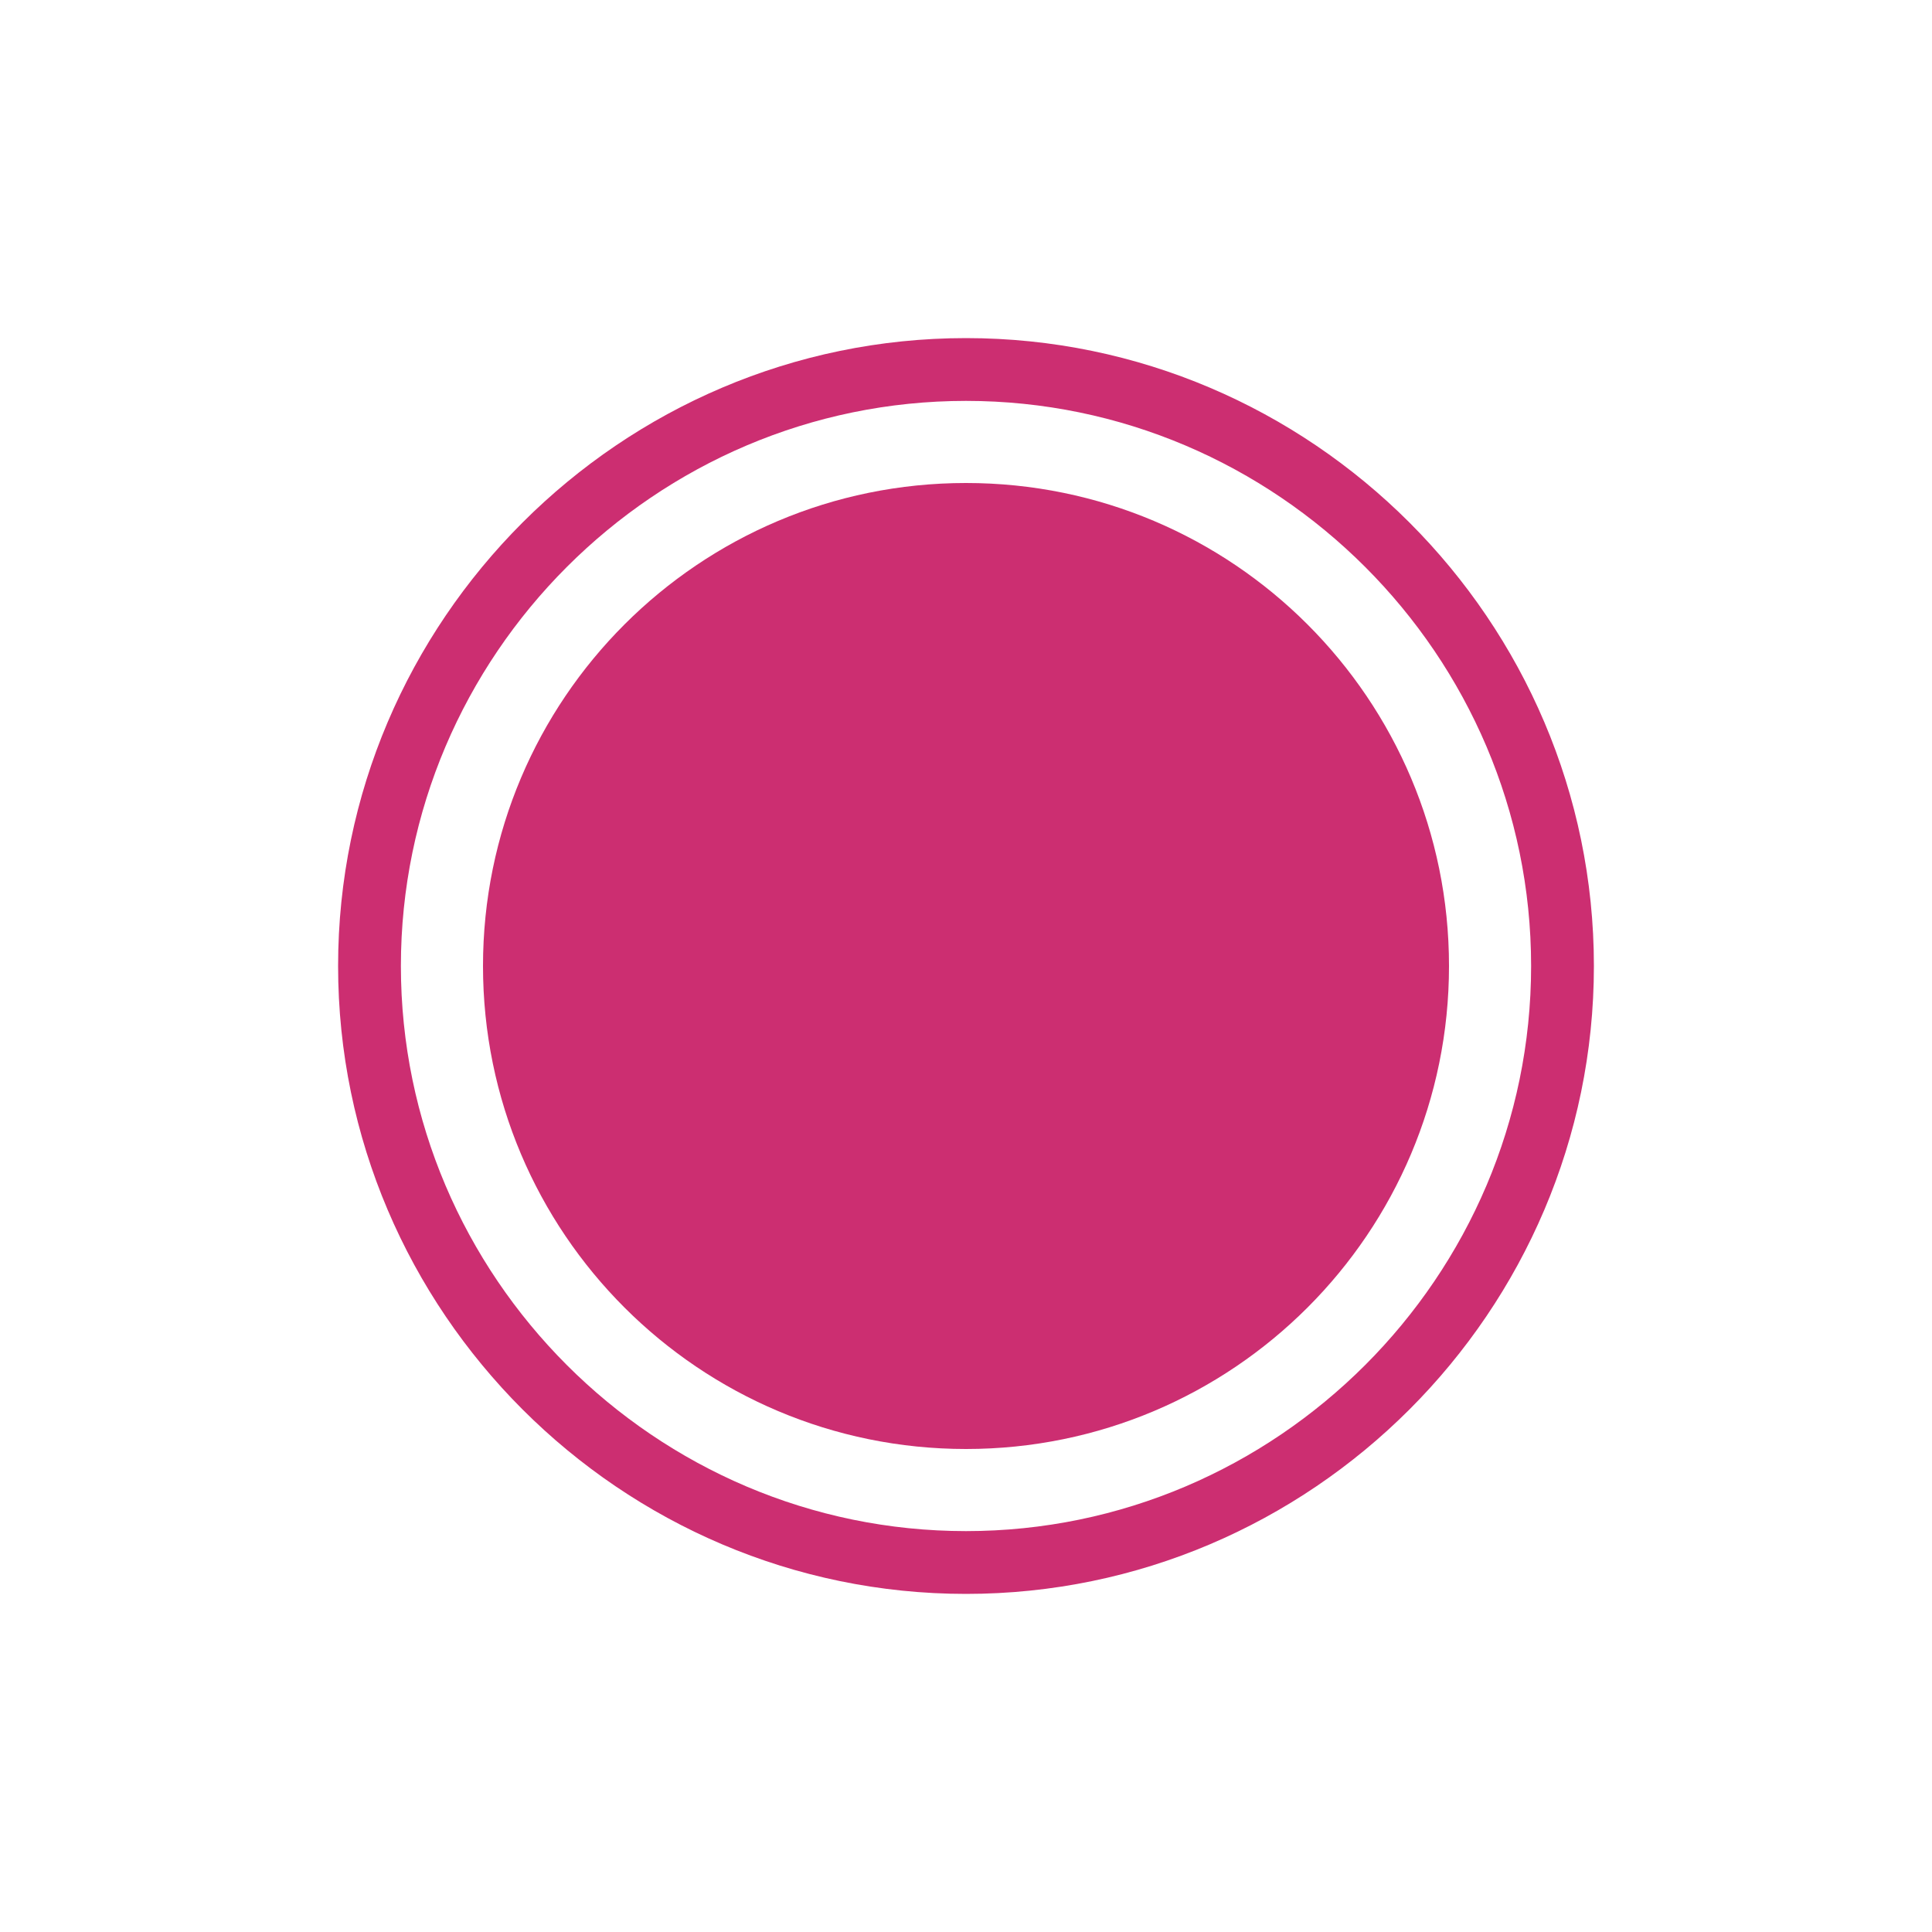
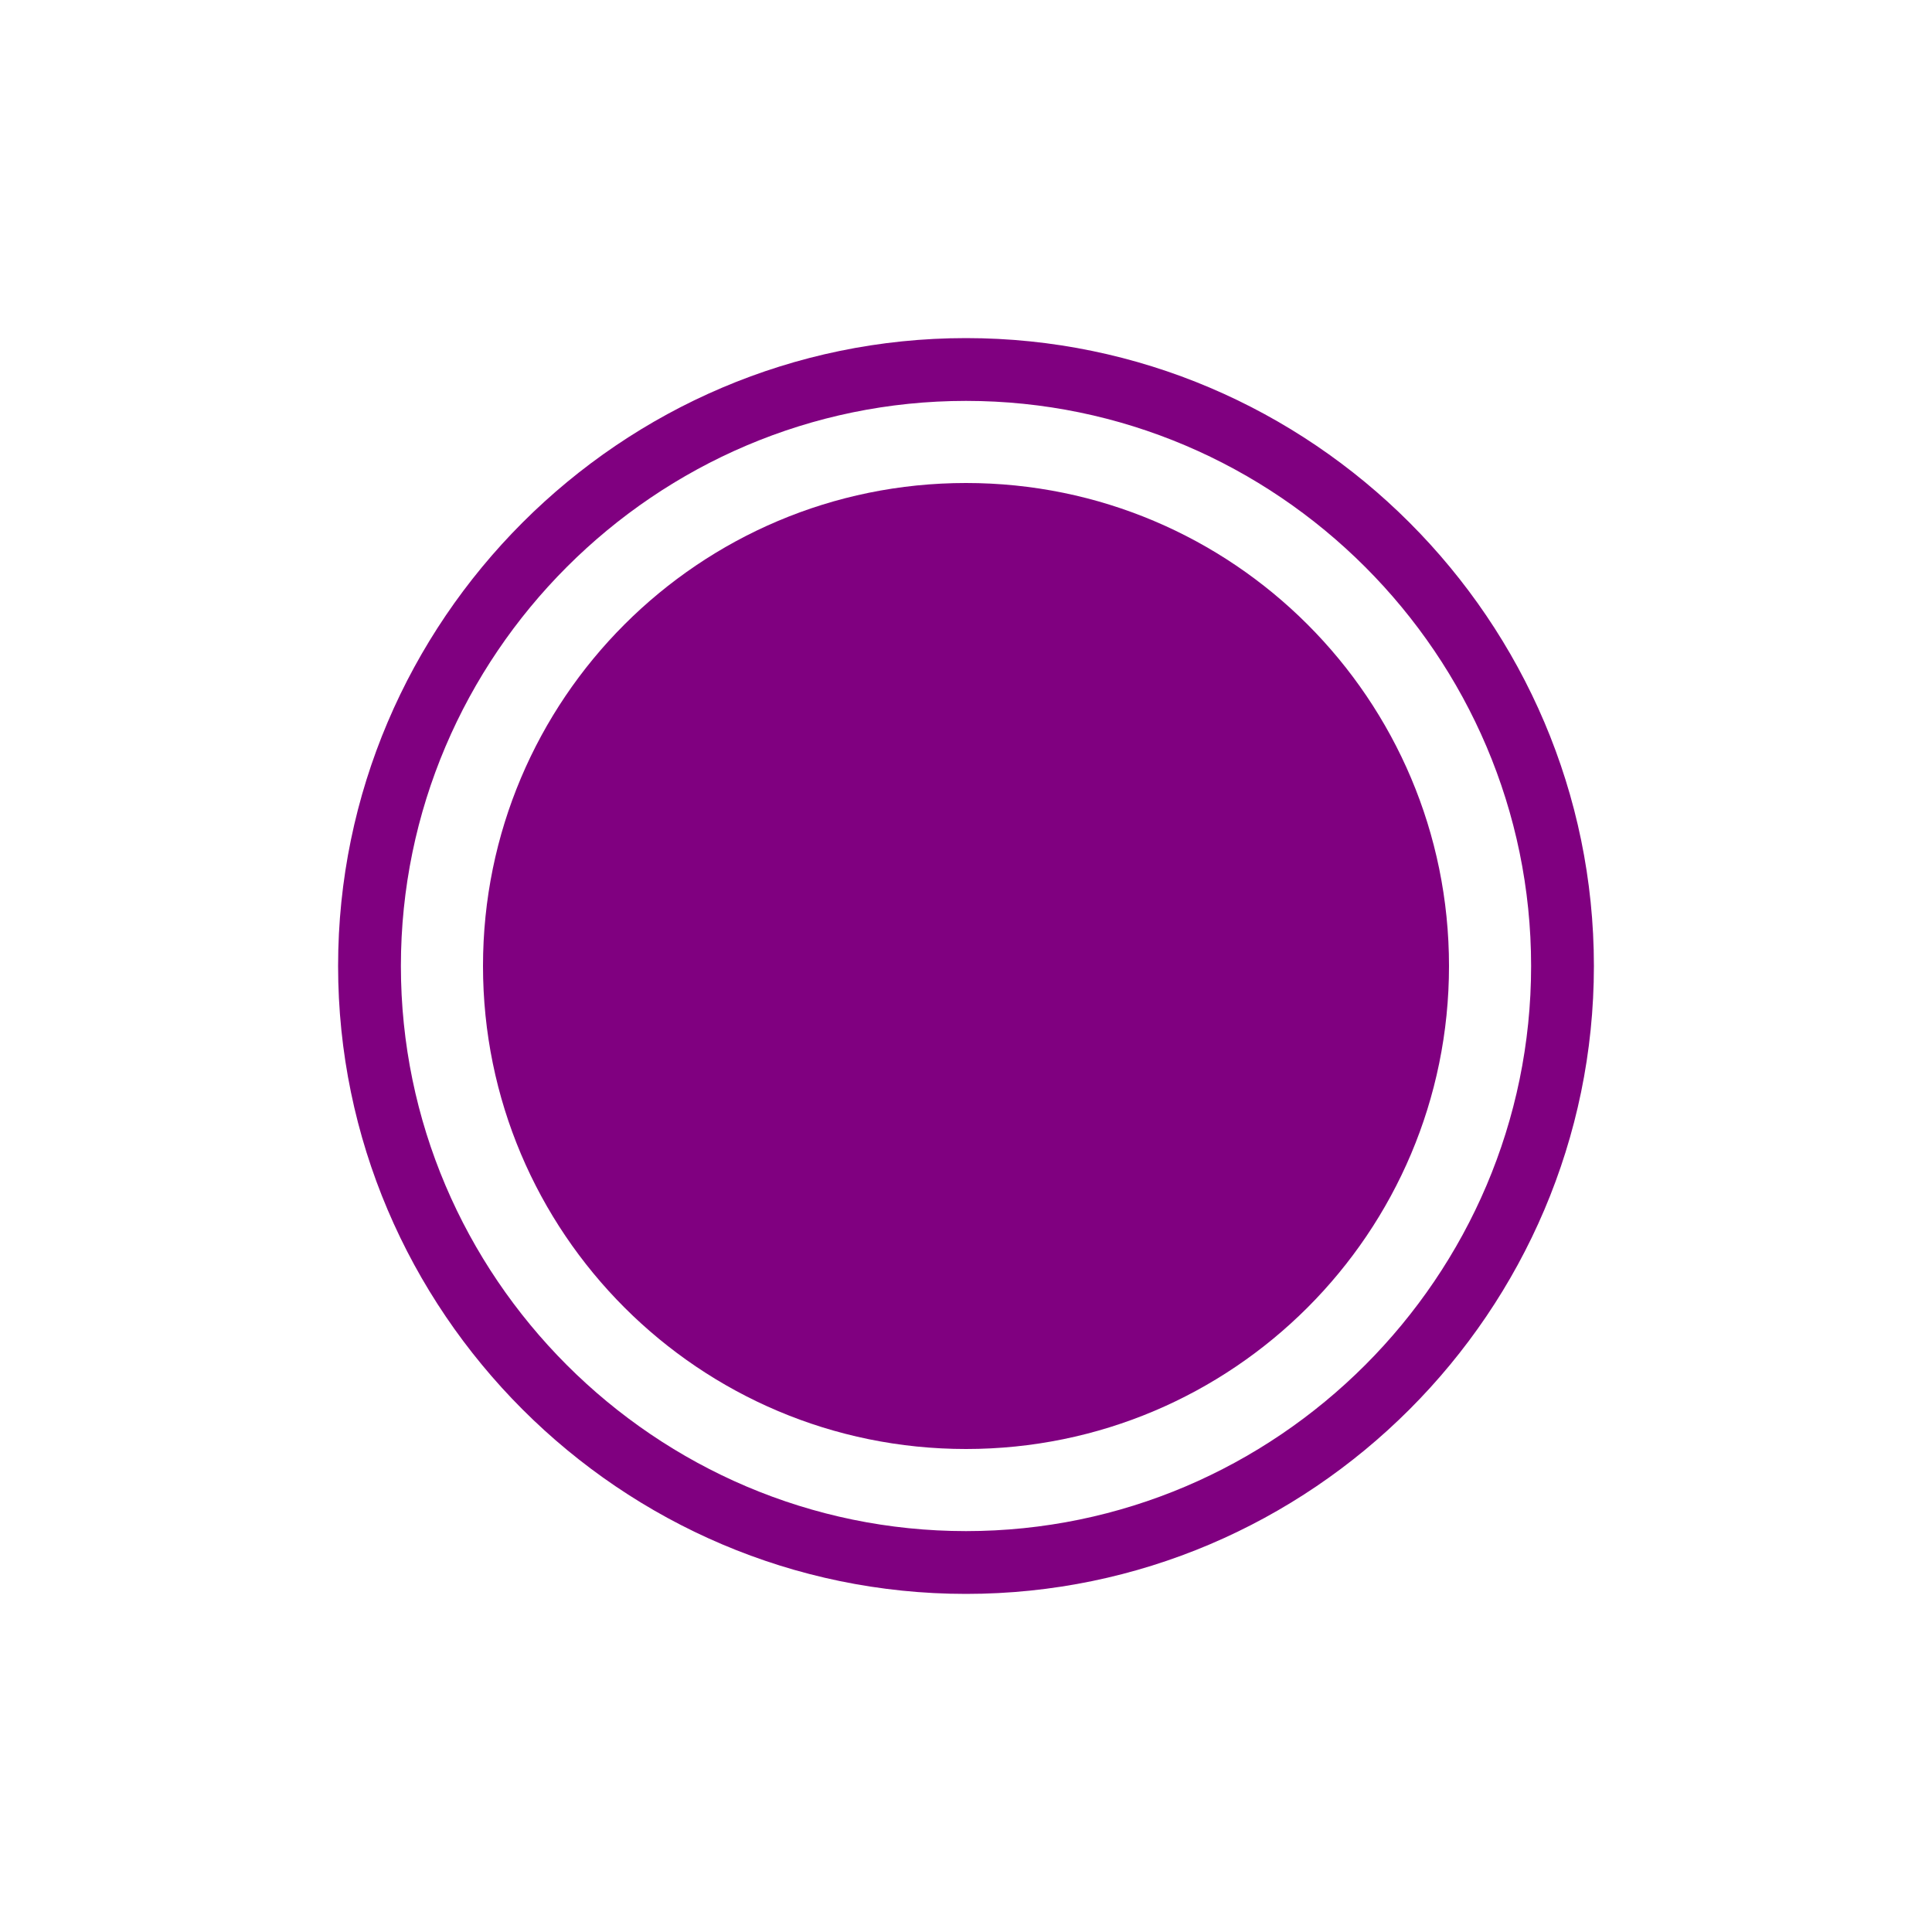
<svg xmlns="http://www.w3.org/2000/svg" x="0px" y="0px" width="48" height="48" viewBox="0 0 192 192" style=" fill:#000000;">
  <g transform="">
    <g fill="none" fill-rule="nonzero" stroke="none" stroke-width="1" stroke-linecap="butt" stroke-linejoin="miter" stroke-miterlimit="10" stroke-dasharray="" stroke-dashoffset="0" font-family="none" font-weight="none" font-size="none" text-anchor="none" style="mix-blend-mode: normal">
      <path d="M0,192v-192h192v192z" fill="none" />
-       <path d="M96,144c-26.51,0 -48,-21.49 -48,-48v0c0,-26.51 21.49,-48 48,-48v0c26.51,0 48,21.49 48,48v0c0,26.51 -21.49,48 -48,48z" fill="#cc2e71" />
-       <g id="Layer_1" fill="#cc2e71">
+       <path d="M96,144c-26.51,0 -48,-21.49 -48,-48v0c0,-26.51 21.49,-48 48,-48v0c26.51,0 48,21.49 48,48v0c0,26.51 -21.49,48 -48,48z" fill="purple" />
+       <g id="Layer_1" fill="purple">
        <g id="surface1">
          <path d="M96,158.4c-34.32,0 -62.4,-28.08 -62.4,-62.4c0,-34.32 28.08,-62.4 62.4,-62.4c34.32,0 62.4,28.08 62.4,62.4c0,34.32 -28.08,62.4 -62.4,62.4zM96,39.84c-30.888,0 -56.16,25.272 -56.16,56.16c0,30.888 25.272,56.16 56.16,56.16c30.888,0 56.16,-25.272 56.16,-56.16c0,-30.888 -25.272,-56.16 -56.16,-56.16z">
                    </path>
        </g>
      </g>
      <path d="M96,192c-53.019,0 -96,-42.981 -96,-96v0c0,-53.019 42.981,-96 96,-96v0c53.019,0 96,42.981 96,96v0c0,53.019 -42.981,96 -96,96z" fill="none" />
      <path d="M96,188.16c-50.899,0 -92.16,-41.261 -92.16,-92.16v0c0,-50.899 41.261,-92.16 92.16,-92.16v0c50.899,0 92.16,41.261 92.16,92.16v0c0,50.899 -41.261,92.16 -92.16,92.16z" fill="none" />
      <path d="" fill="none" />
      <path d="" fill="none" />
      <path d="M0,192v-192h192v192z" fill="none" />
      <path d="M3.84,188.16v-184.32h184.32v184.32z" fill="none" />
    </g>
  </g>
</svg>
